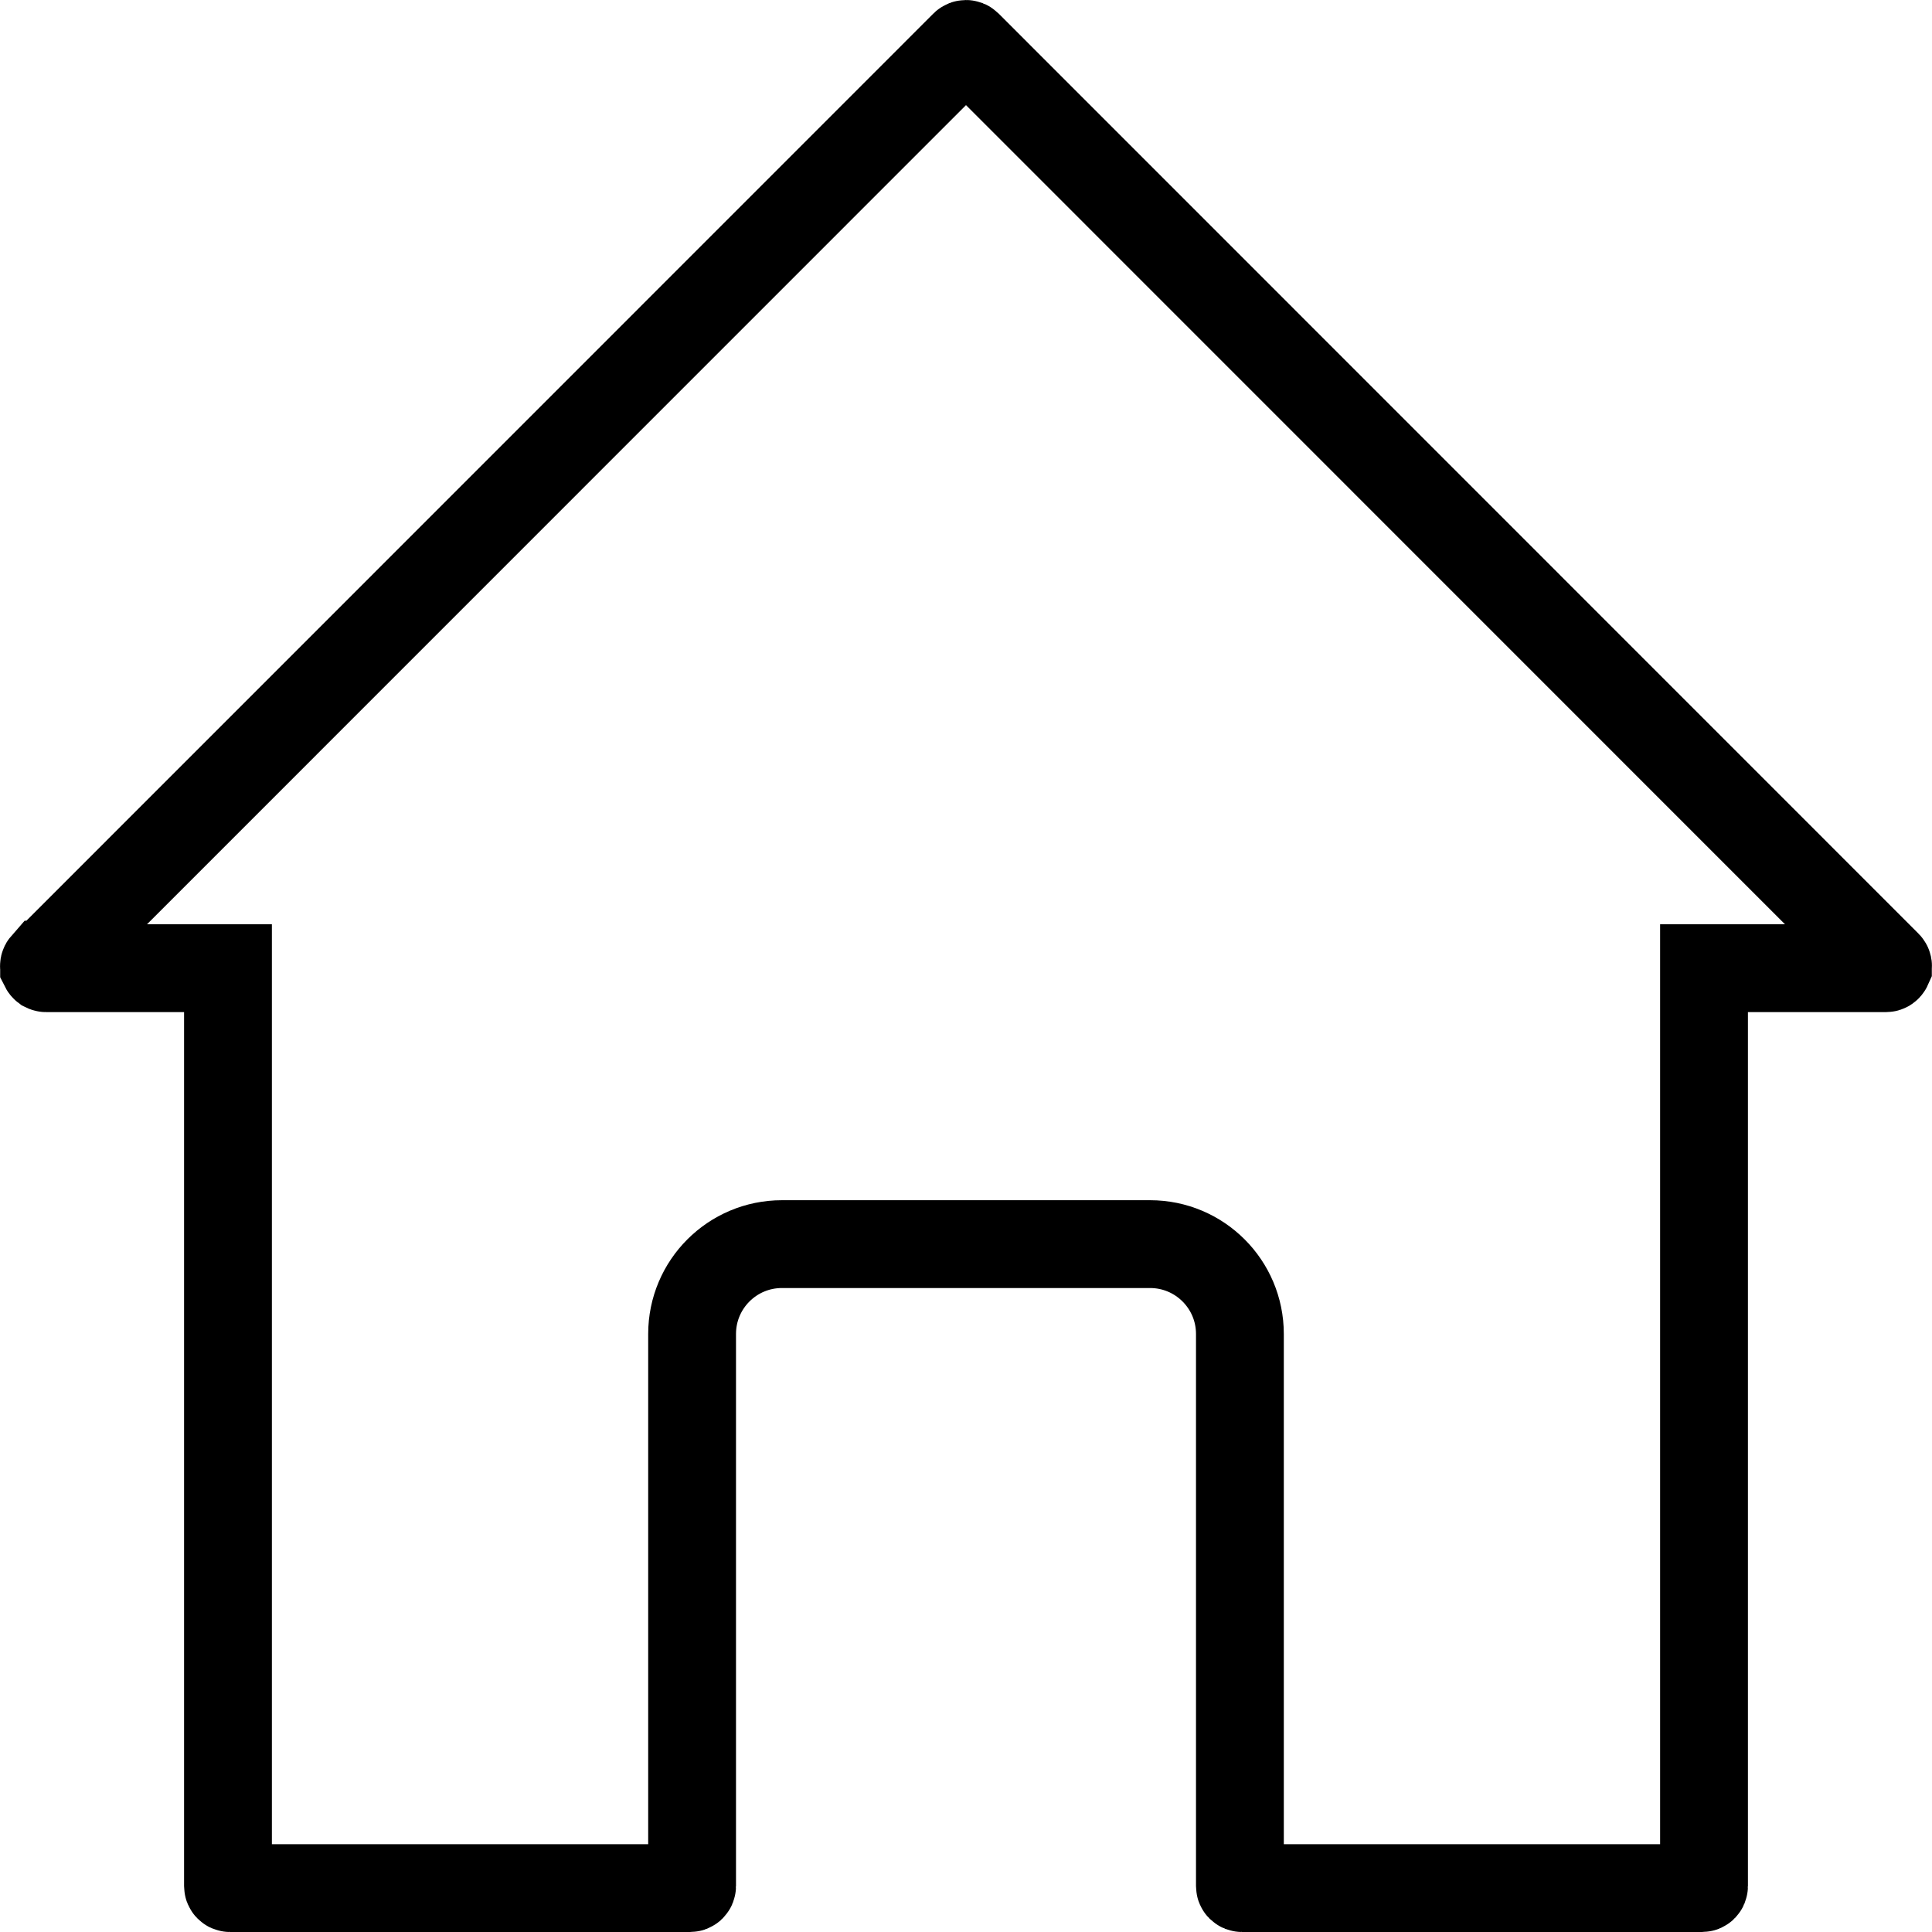
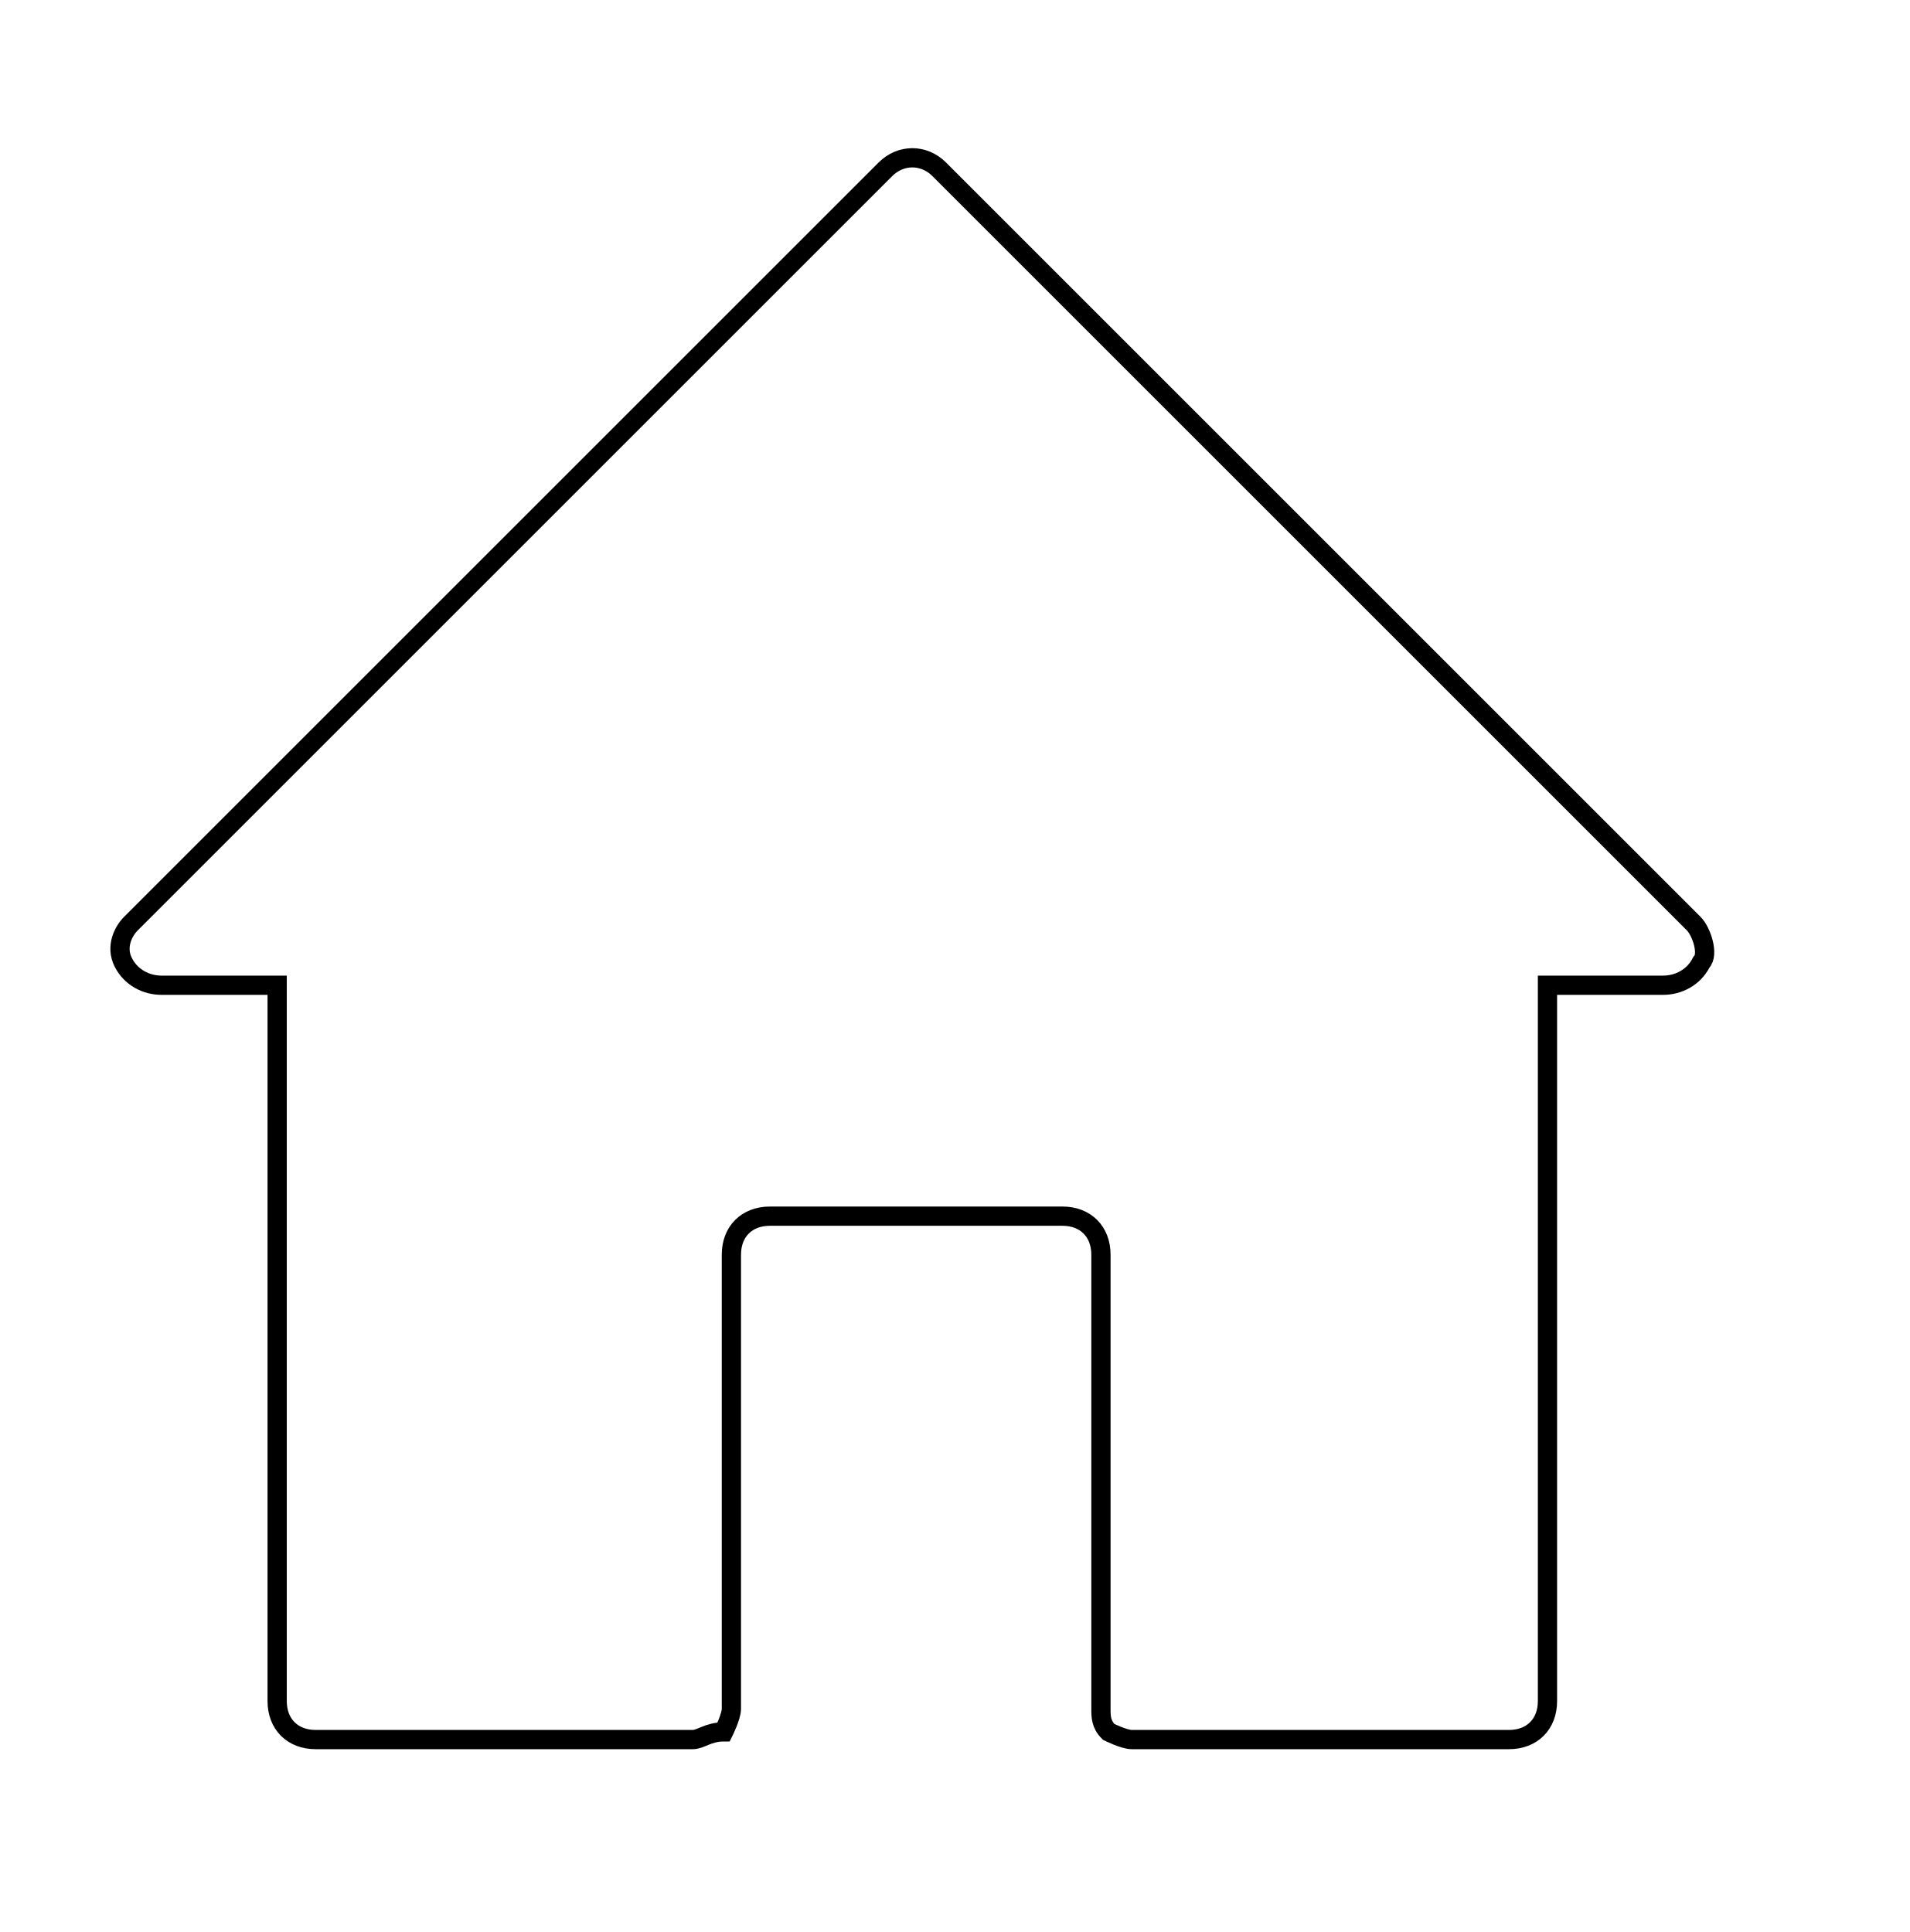
- <svg xmlns="http://www.w3.org/2000/svg" width="22" height="22" viewBox="0 0 22 22" fill="none">
-   <path d="M2.596 11.525V11.025H2.096H0.524C0.52 11.025 0.515 11.023 0.511 11.021C0.507 11.018 0.504 11.014 0.502 11.01L0.502 11.009C0.499 11.001 0.5 10.992 0.507 10.984L0.508 10.984L10.983 0.507C10.992 0.498 11.008 0.498 11.017 0.507L21.492 10.984L21.492 10.984C21.5 10.992 21.501 11.001 21.498 11.009L21.498 11.01C21.494 11.019 21.485 11.025 21.476 11.025H19.904H19.404V11.525V21.477C19.404 21.489 19.394 21.5 19.381 21.5H14.143C14.137 21.5 14.131 21.498 14.126 21.493L14.124 21.491C14.122 21.489 14.119 21.484 14.119 21.477V15.19C14.119 14.625 13.661 14.167 13.096 14.167H8.904C8.339 14.167 7.881 14.625 7.881 15.19V21.477C7.881 21.482 7.879 21.488 7.874 21.493C7.869 21.498 7.863 21.5 7.857 21.5H2.619C2.606 21.5 2.596 21.489 2.596 21.477V11.525Z" stroke="black" />
+ <svg xmlns="http://www.w3.org/2000/svg" version="1.1" id="Calque_1" x="0px" y="0px" viewBox="0 0 24.8 25.1" style="enable-background:new 0 0 24.8 25.1;" xml:space="preserve">
+   <style type="text/css">
+ 	.st0{fill:none;stroke:#000000;stroke-width:0.25;stroke-miterlimit:10;}
+ </style>
+   <path class="st0" d="M9,22.6H4.1c-0.3,0-0.5-0.2-0.5-0.5v-9.3H2.1c-0.2,0-0.4-0.1-0.5-0.3c-0.1-0.2,0-0.4,0.1-0.5l9.8-9.8  c0.2-0.2,0.5-0.2,0.7,0l9.8,9.8c0.1,0.1,0.2,0.4,0.1,0.5c-0.1,0.2-0.3,0.3-0.5,0.3h-1.5v9.3c0,0.3-0.2,0.5-0.5,0.5h-4.9  c-0.1,0-0.3-0.1-0.3-0.1c-0.1-0.1-0.1-0.2-0.1-0.3v-5.9c0-0.3-0.2-0.5-0.5-0.5H10c-0.3,0-0.5,0.2-0.5,0.5v5.9c0,0.1-0.1,0.3-0.1,0.3  C9.2,22.5,9.1,22.6,9,22.6z" />
</svg>
